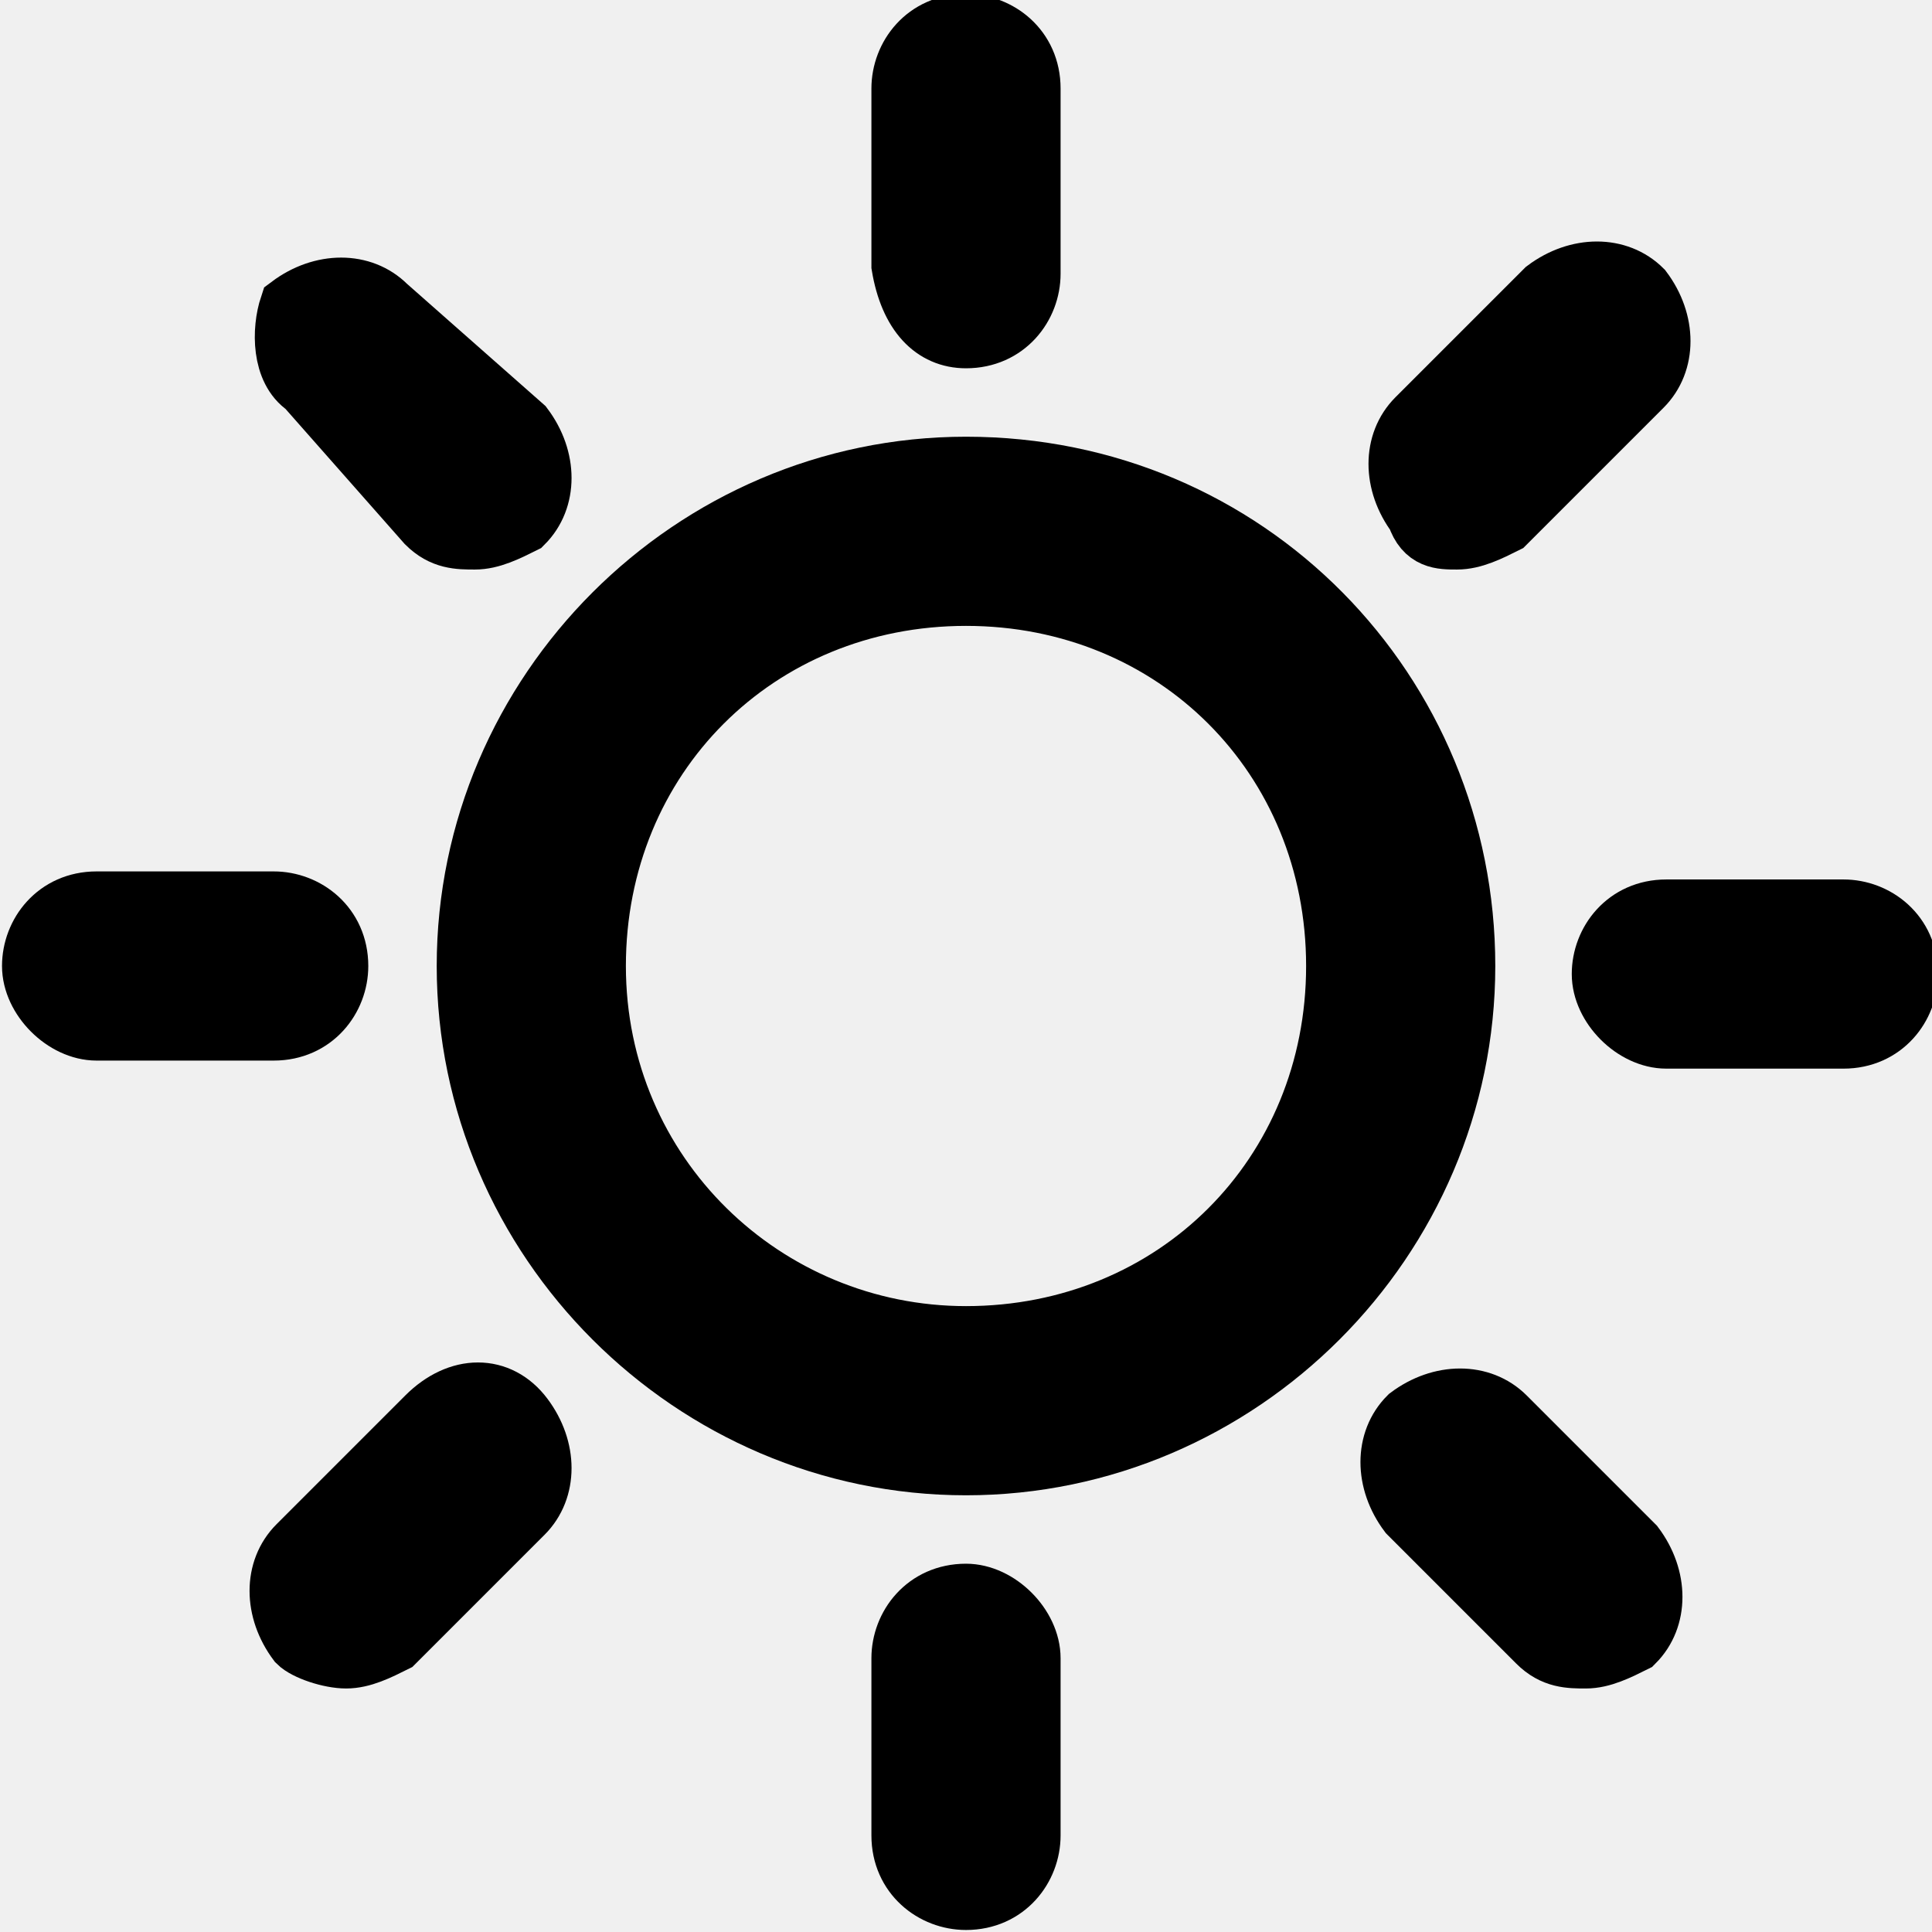
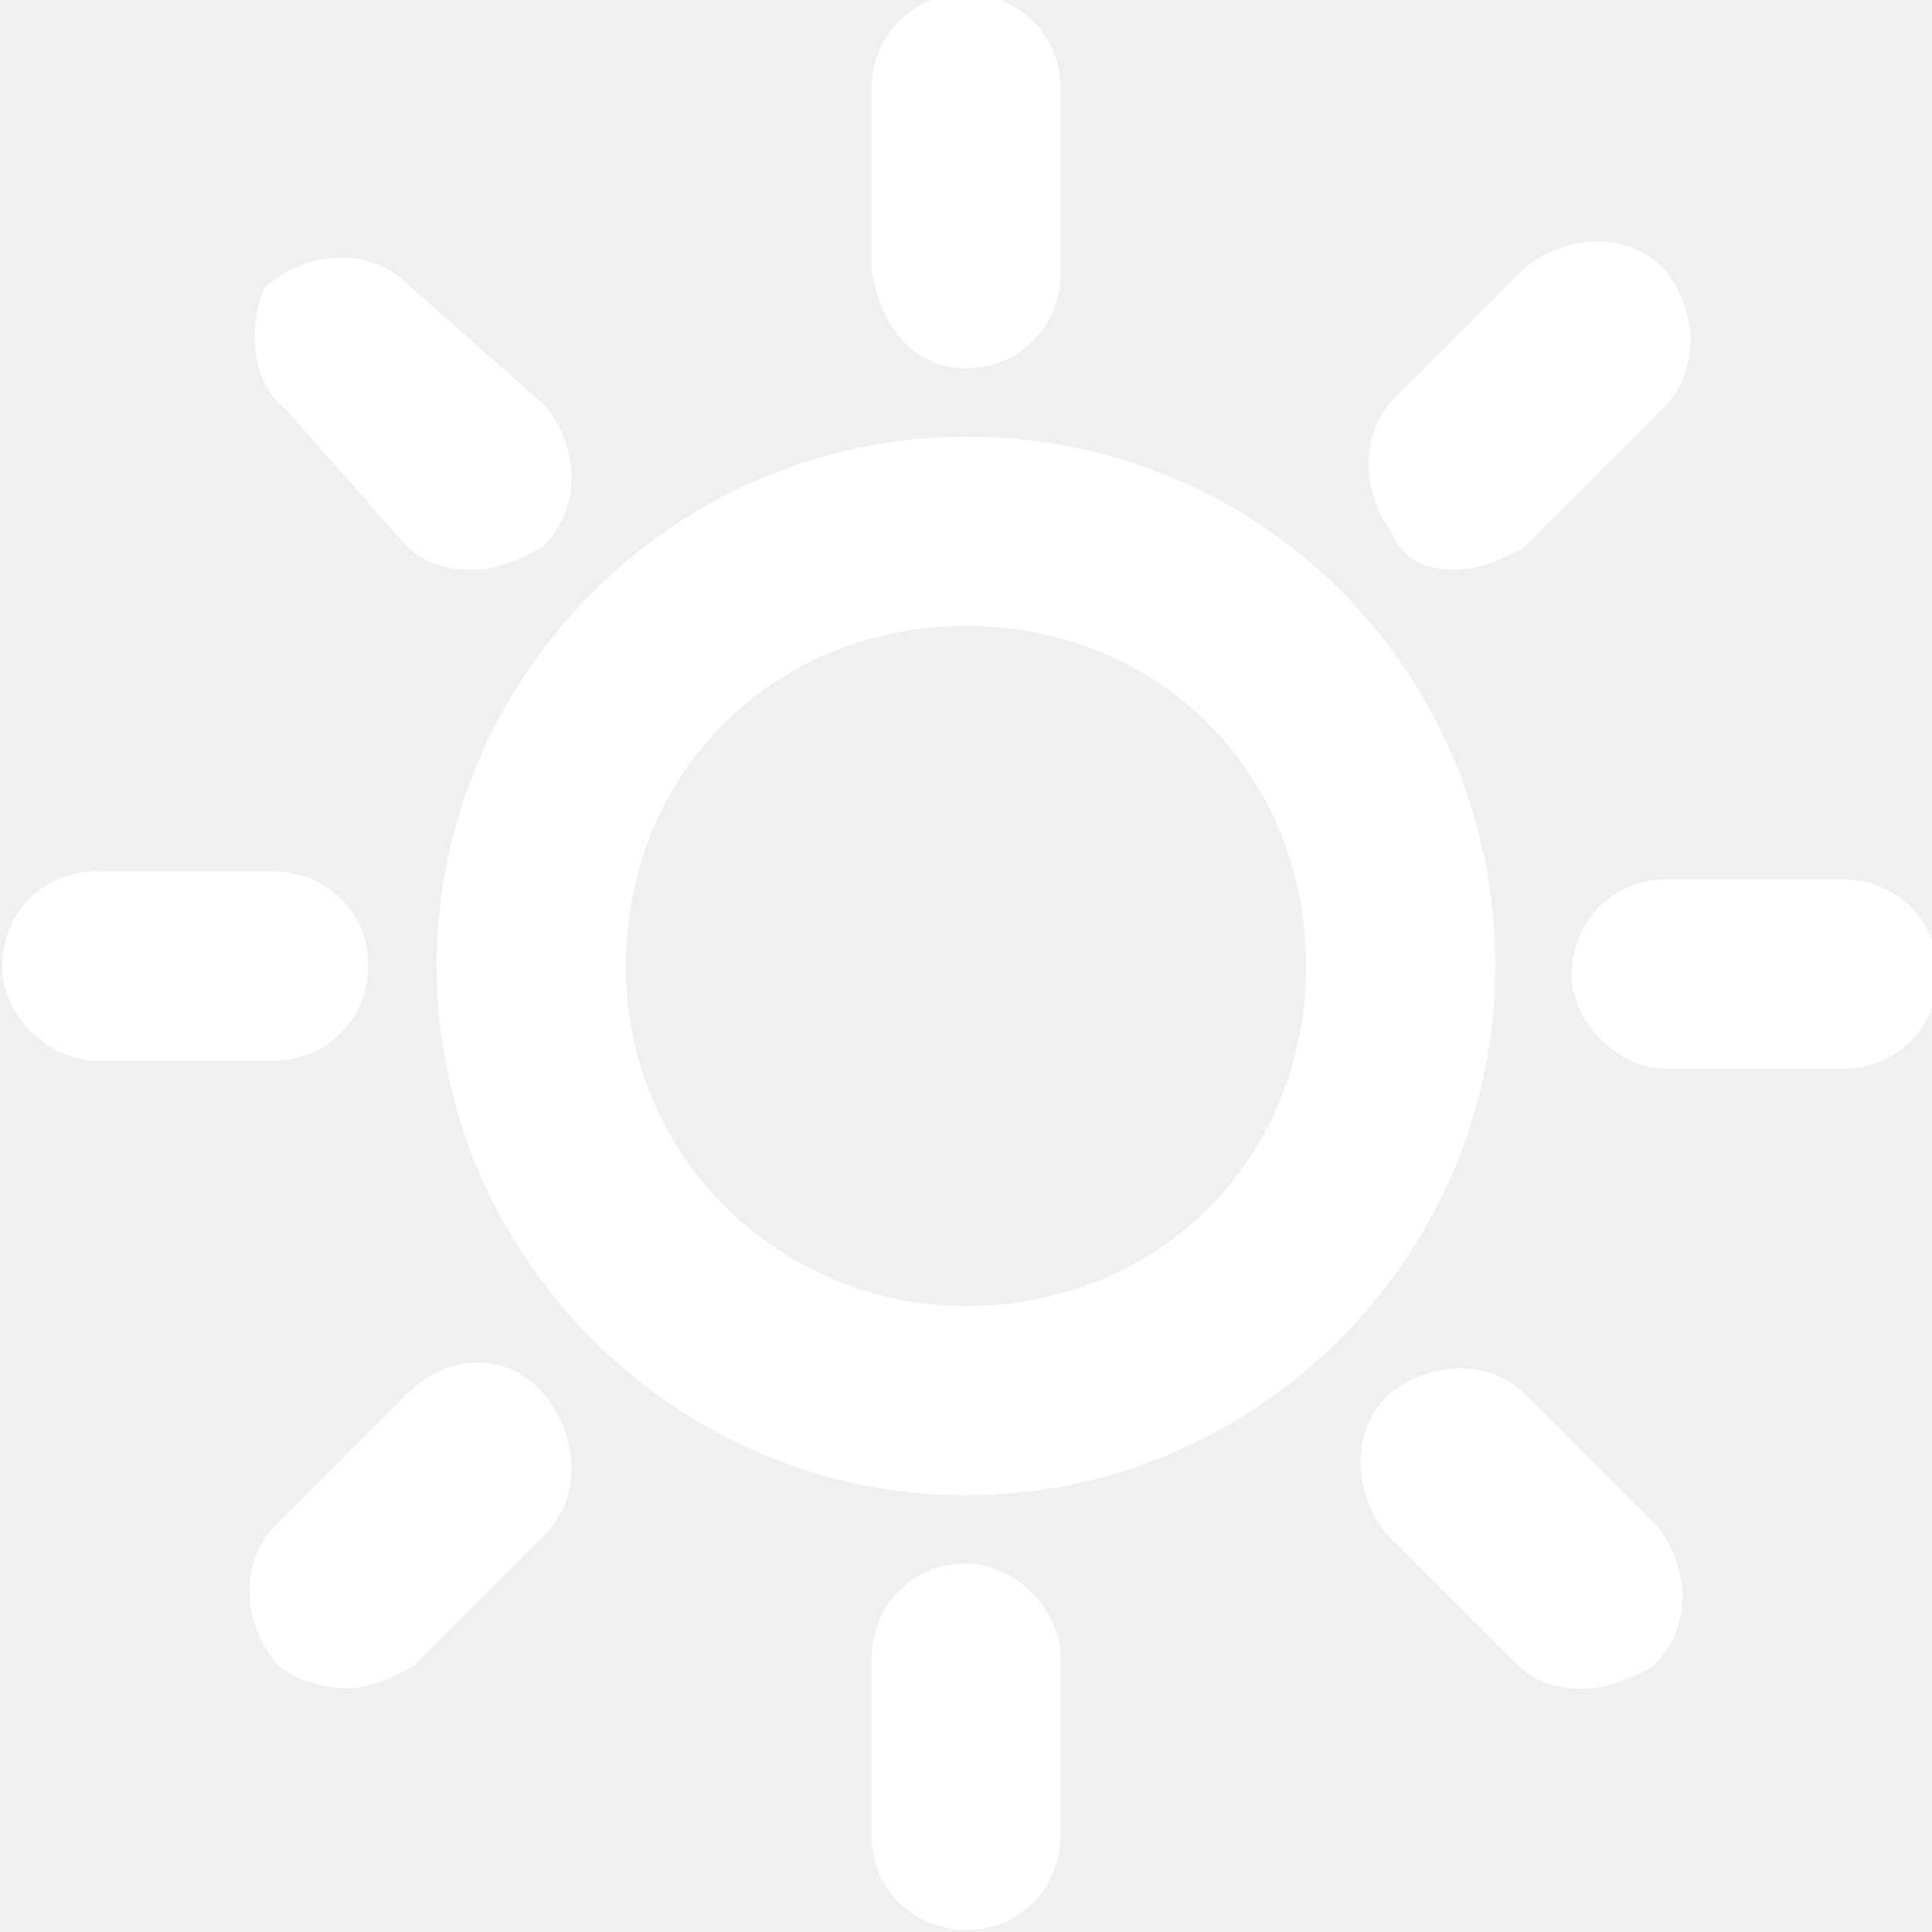
<svg xmlns="http://www.w3.org/2000/svg" version="1.1" id="Capa_1" x="0px" y="0px" viewBox="0 0 24 24" style="enable-background:new 0 0 24 24;" xml:space="preserve">
  <style type="text/css">
- 	.st0{stroke:#000000;stroke-width:0.75;stroke-miterlimit:10;}
+ 	.st0{fill:#FFFFFF;stroke:#FFFFFF;stroke-width:0.75;stroke-miterlimit:10;}
</style>
  <g>
    <path class="st0" d="M12,19.8c-0.5,0-0.8,0.4-0.8,0.8v2.2c0,0.5,0.4,0.8,0.8,0.8c0.5,0,0.8-0.4,0.8-0.8v-2.2   C12.8,20.2,12.4,19.8,12,19.8z" />
    <path class="st0" d="M12,4.2c0.5,0,0.8-0.4,0.8-0.8V1.1c0-0.5-0.4-0.8-0.8-0.8c-0.5,0-0.8,0.4-0.8,0.8v2.2   C11.3,3.9,11.6,4.2,12,4.2z" />
-     <path class="st0" d="M5.3,17.6l-1.6,1.6c-0.3,0.3-0.3,0.8,0,1.2c0.1,0.1,0.4,0.2,0.6,0.2c0.2,0,0.4-0.1,0.6-0.2l1.6-1.6   c0.3-0.3,0.3-0.8,0-1.2C6.2,17.2,5.7,17.2,5.3,17.6z" />
+     <path class="st0" d="M5.3,17.6l-1.6,1.6c-0.3,0.3-0.3,0.8,0,1.2c0.1,0.1,0.4,0.2,0.6,0.2s0.4-0.1,0.6-0.2l1.6-1.6   c0.3-0.3,0.3-0.8,0-1.2C6.2,17.2,5.7,17.2,5.3,17.6z" />
    <path class="st0" d="M18.1,6.7c0.2,0,0.4-0.1,0.6-0.2l1.7-1.7c0.3-0.3,0.3-0.8,0-1.2c-0.3-0.3-0.8-0.3-1.2,0l-1.6,1.6   c-0.3,0.3-0.3,0.8,0,1.2C17.7,6.7,17.9,6.7,18.1,6.7z" />
    <path class="st0" d="M4.2,12c0-0.5-0.4-0.8-0.8-0.8H1.2c-0.5,0-0.8,0.4-0.8,0.8c0,0.4,0.4,0.8,0.8,0.8h2.2   C3.9,12.8,4.2,12.4,4.2,12z" />
    <path class="st0" d="M22.9,11.3h-2.2c-0.5,0-0.8,0.4-0.8,0.8c0,0.4,0.4,0.8,0.8,0.8h2.2c0.5,0,0.8-0.4,0.8-0.8   C23.7,11.6,23.3,11.3,22.9,11.3z" />
-     <path class="st0" d="M5.3,6.5c0.2,0.2,0.4,0.2,0.6,0.2c0.2,0,0.4-0.1,0.6-0.2c0.3-0.3,0.3-0.8,0-1.2L4.8,3.8   c-0.3-0.3-0.8-0.3-1.2,0C3.5,4.1,3.5,4.6,3.8,4.8L5.3,6.5z" />
-     <path class="st0" d="M18.7,17.6c-0.3-0.3-0.8-0.3-1.2,0c-0.3,0.3-0.3,0.8,0,1.2l1.6,1.6c0.2,0.2,0.4,0.2,0.6,0.2   c0.2,0,0.4-0.1,0.6-0.2c0.3-0.3,0.3-0.8,0-1.2L18.7,17.6z" />
-     <path class="st0" d="M12,5.8c-3.4,0-6.2,2.8-6.2,6.2s2.8,6.2,6.2,6.2s6.2-2.8,6.2-6.2C18.2,8.6,15.5,5.8,12,5.8z M12,16.6   c-2.5,0-4.6-2-4.6-4.6s2-4.6,4.6-4.6s4.6,2,4.6,4.6C16.6,14.6,14.6,16.6,12,16.6z" />
+     <path class="st0" d="M5.3,6.5c0.2,0.2,0.4,0.2,0.6,0.2s0.4-0.1,0.6-0.2c0.3-0.3,0.3-0.8,0-1.2L4.8,3.8C4.5,3.5,4,3.5,3.6,3.8   c-0.1,0.3-0.1,0.8,0.2,1L5.3,6.5z" />
+     <path class="st0" d="M18.7,17.6c-0.3-0.3-0.8-0.3-1.2,0c-0.3,0.3-0.3,0.8,0,1.2l1.6,1.6c0.2,0.2,0.4,0.2,0.6,0.2s0.4-0.1,0.6-0.2   c0.3-0.3,0.3-0.8,0-1.2L18.7,17.6z" />
+     <path class="st0" d="M12,5.8c-3.4,0-6.2,2.8-6.2,6.2s2.8,6.2,6.2,6.2s6.2-2.8,6.2-6.2S15.5,5.8,12,5.8z M12,16.6   c-2.5,0-4.6-2-4.6-4.6s2-4.6,4.6-4.6s4.6,2,4.6,4.6S14.6,16.6,12,16.6z" />
  </g>
</svg>
